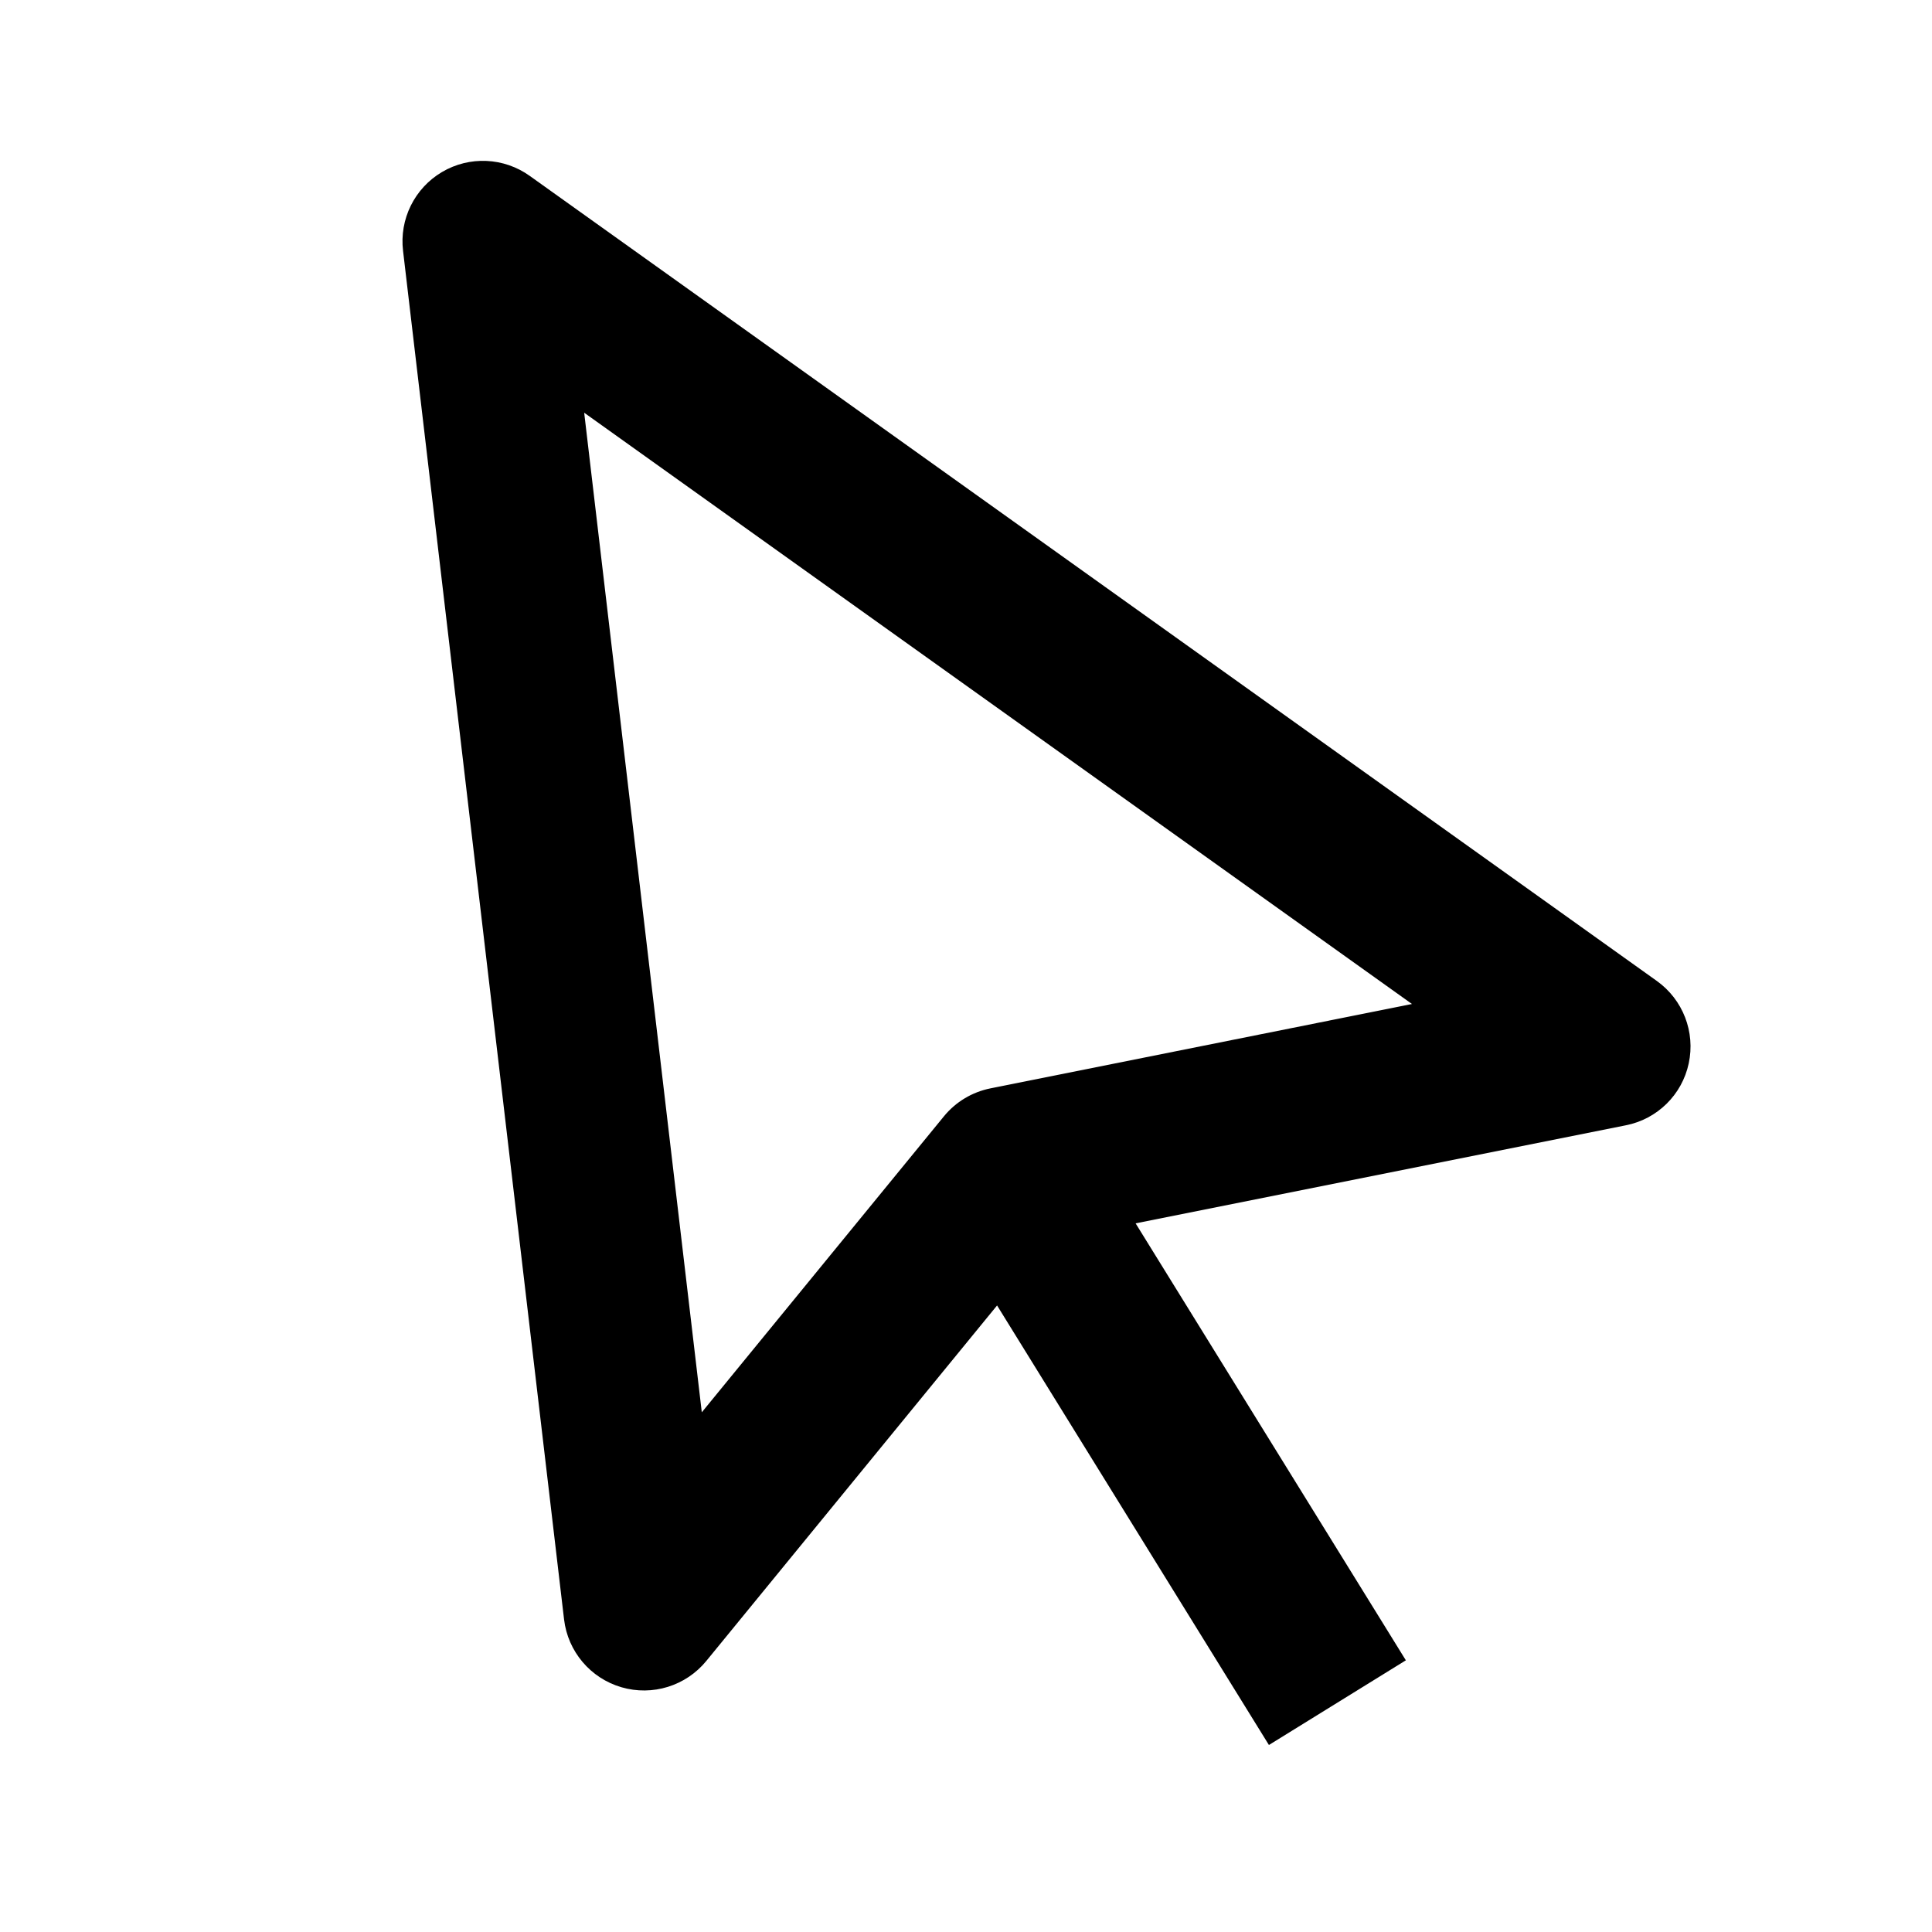
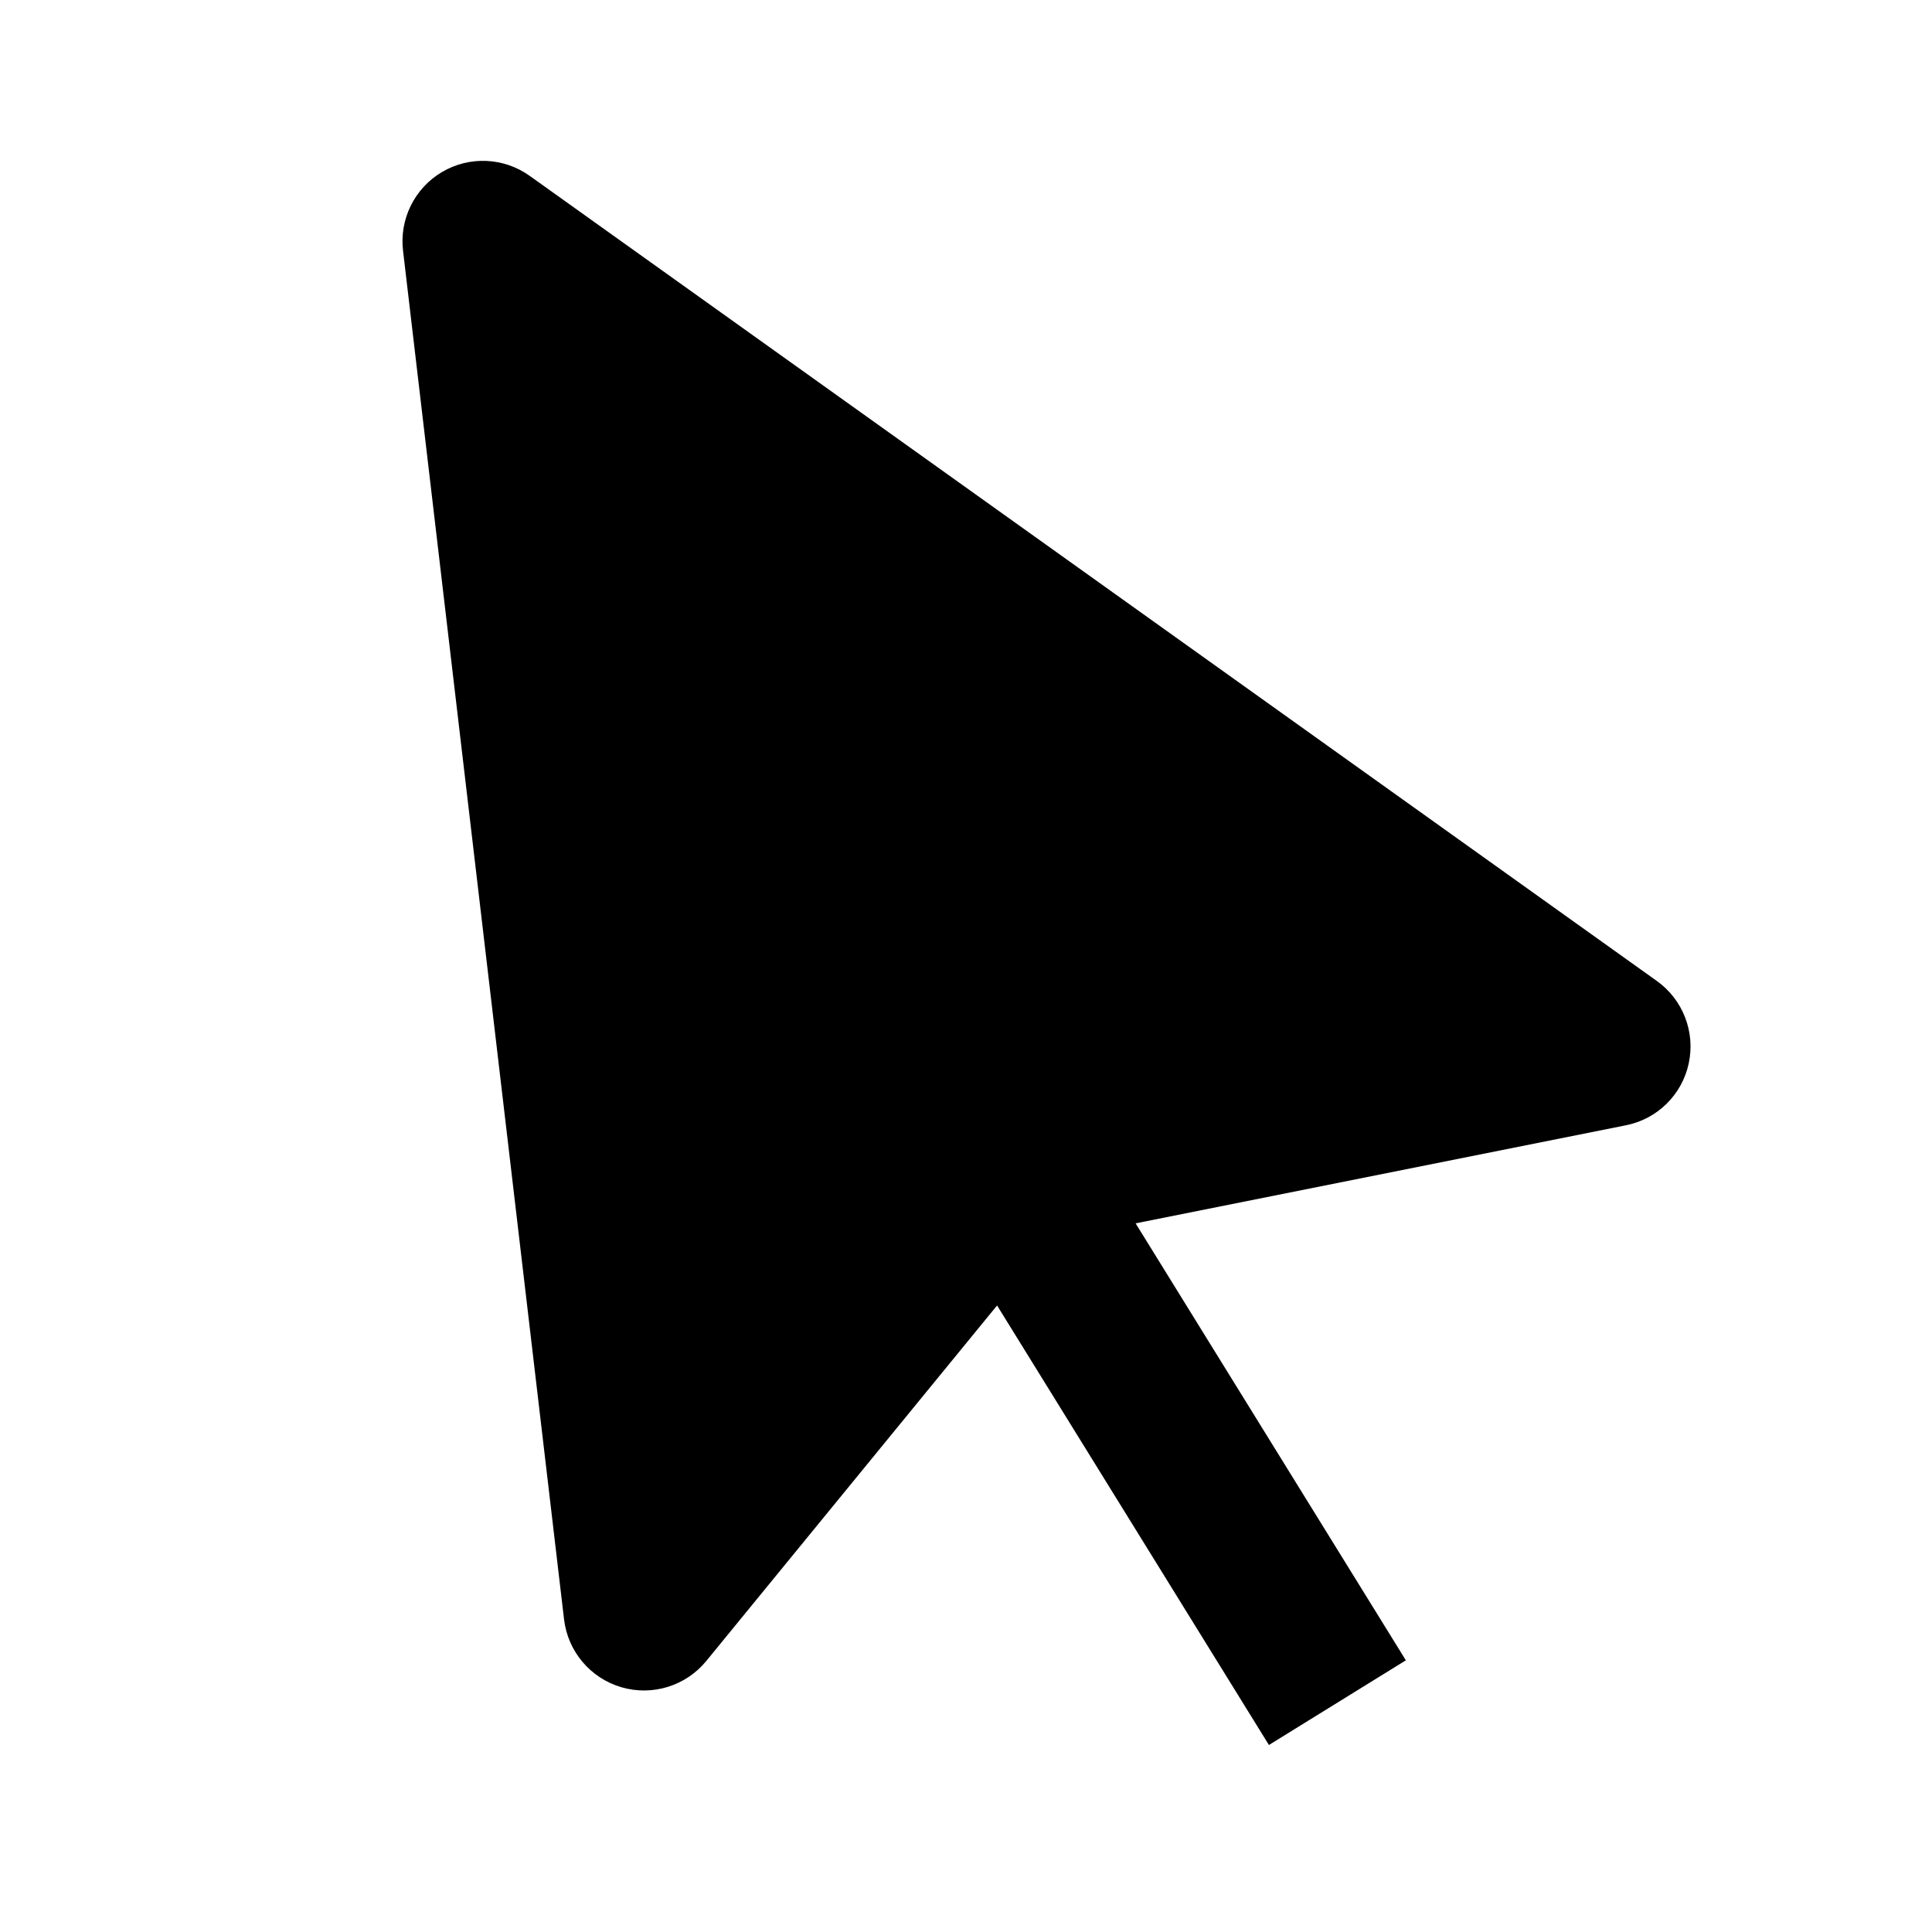
<svg xmlns="http://www.w3.org/2000/svg" fill="#000000" width="800px" height="800px" viewBox="0 0 24 24">
-   <path d="M20.978 13.21a1 1 0 0 0-.396-1.024l-14-10a.999.999 0 0 0-1.575.931l2 17a1 1 0 0 0 1.767.516l3.612-4.416 3.377 5.46 1.701-1.052-3.357-5.428 6.089-1.218a.995.995 0 0 0 .782-.769zm-8.674.31a1 1 0 0 0-.578.347l-3.008 3.677L7.257 5.127l10.283 7.345-5.236 1.048z" />
+   <path d="M20.978 13.21a1 1 0 0 0-.396-1.024l-14-10a.999.999 0 0 0-1.575.931l2 17a1 1 0 0 0 1.767.516l3.612-4.416 3.377 5.46 1.701-1.052-3.357-5.428 6.089-1.218a.995.995 0 0 0 .782-.769z" />
</svg>
